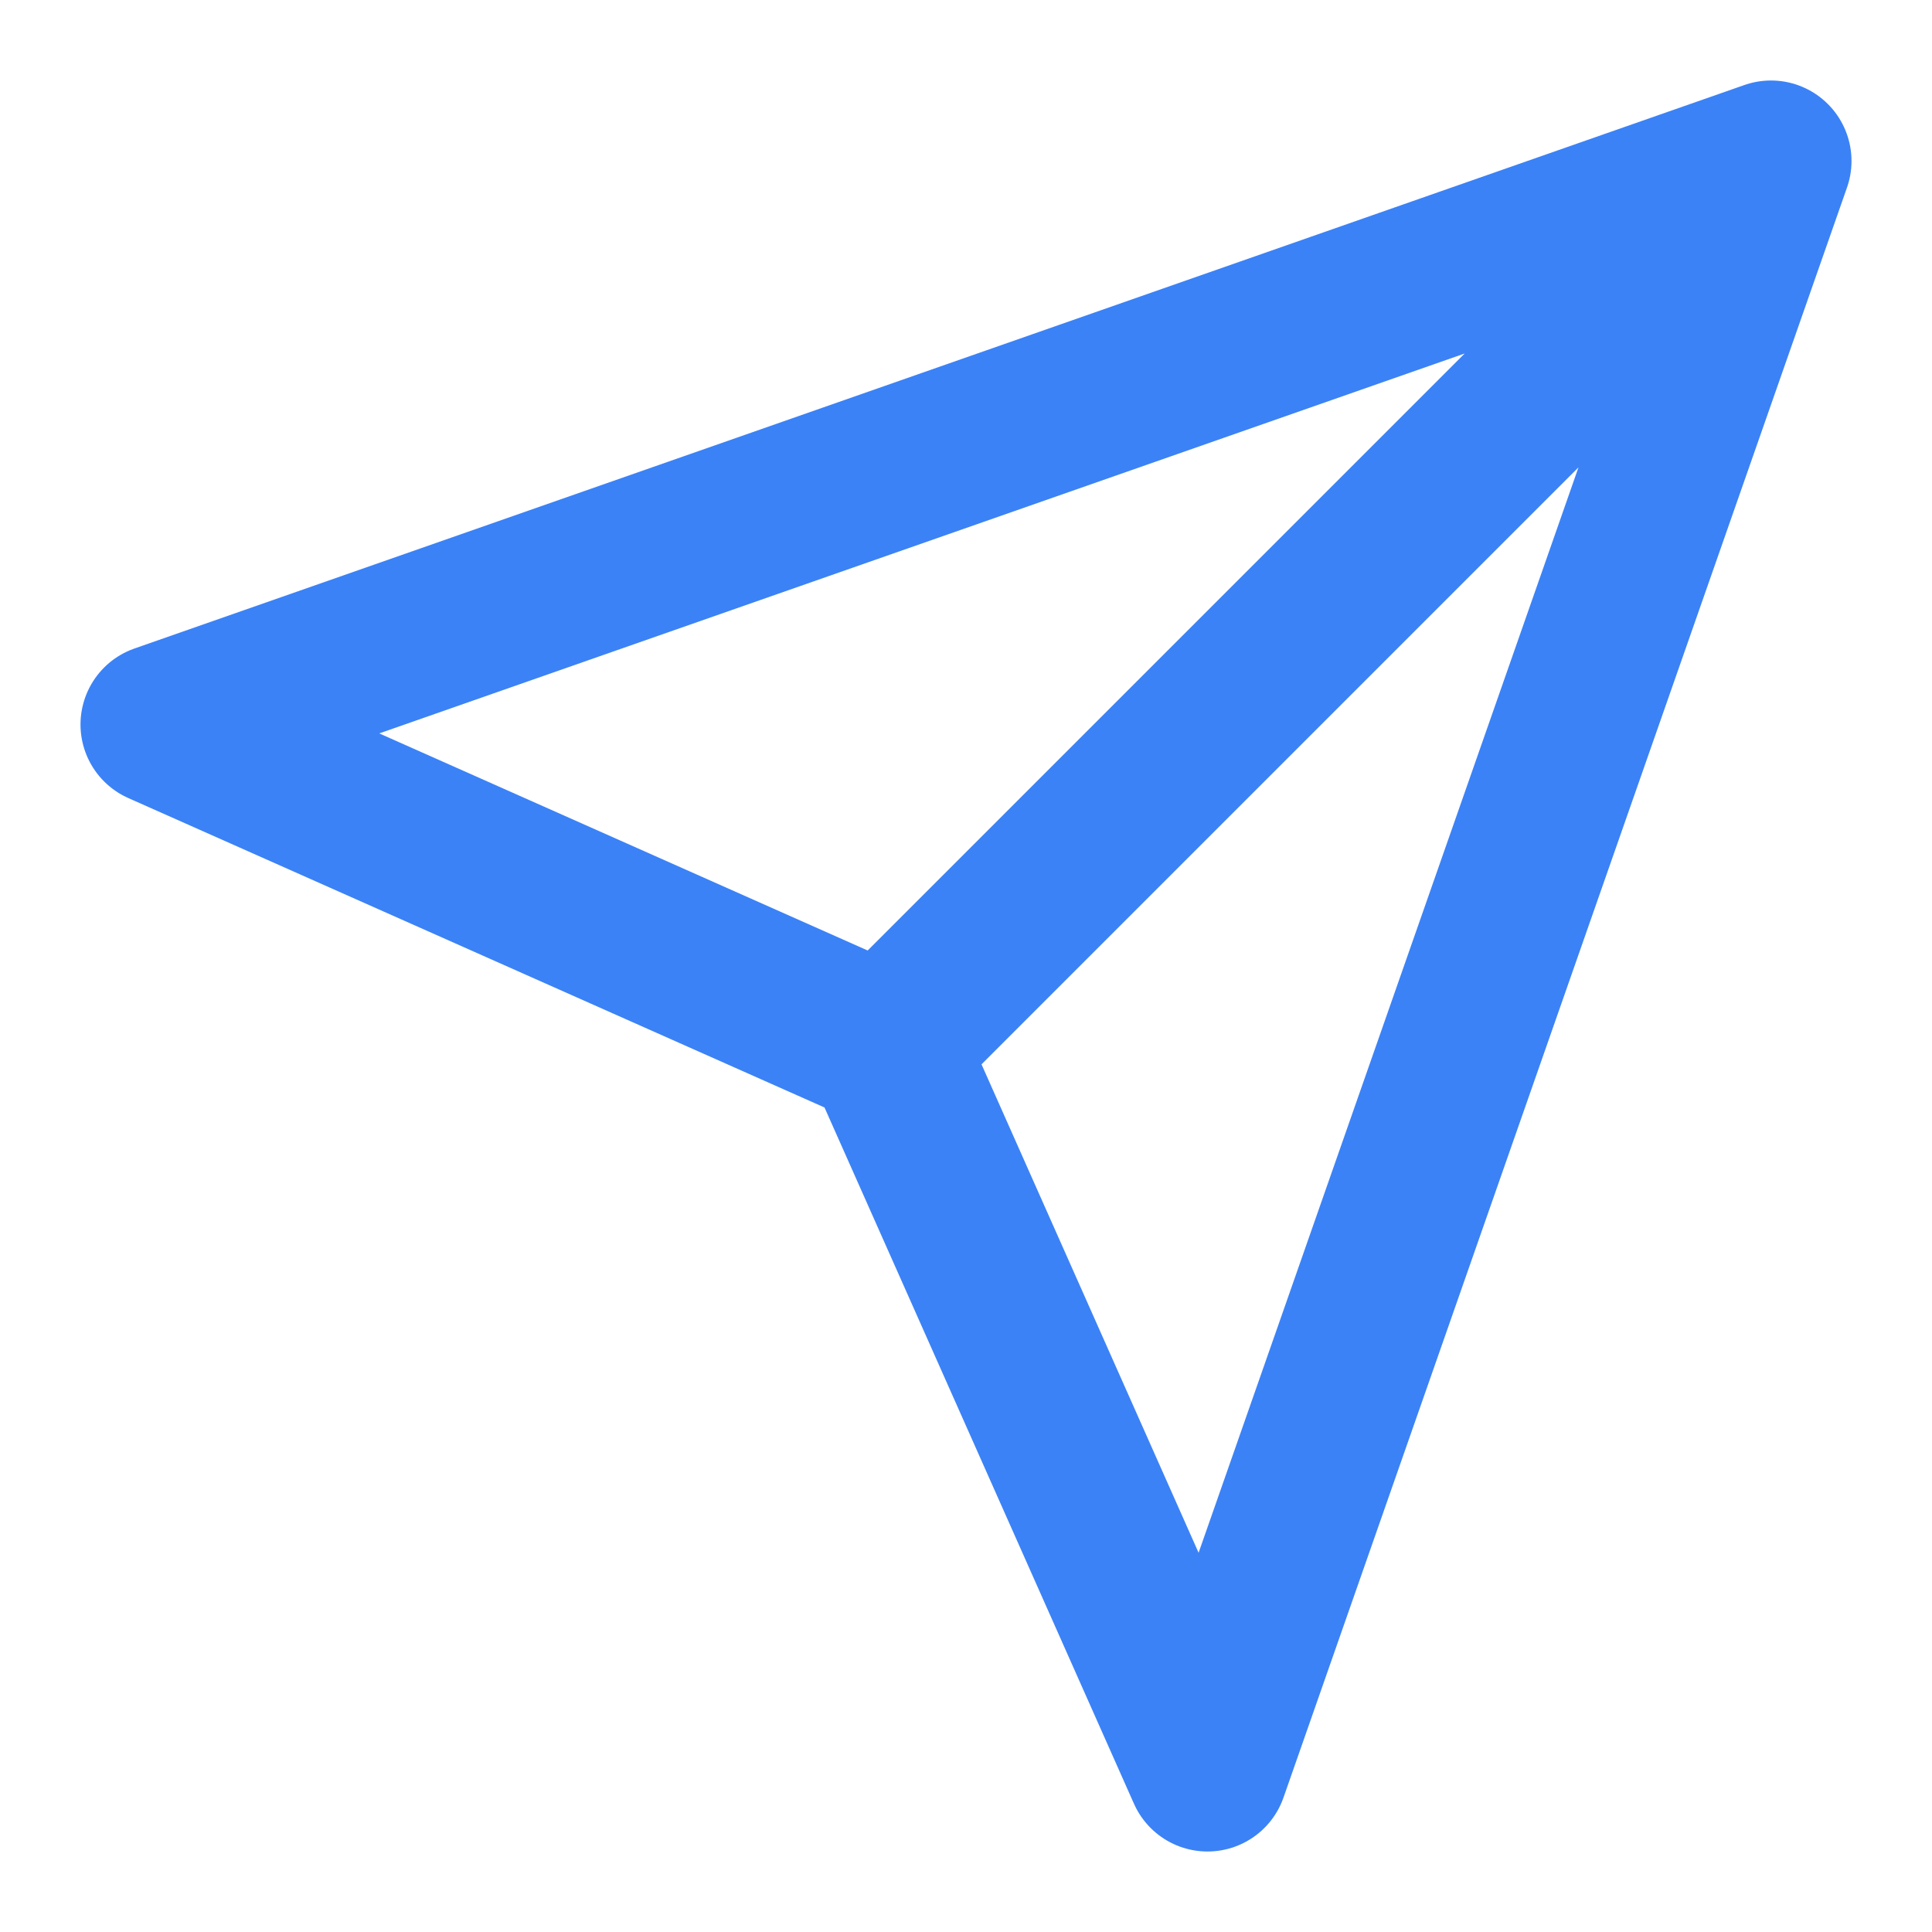
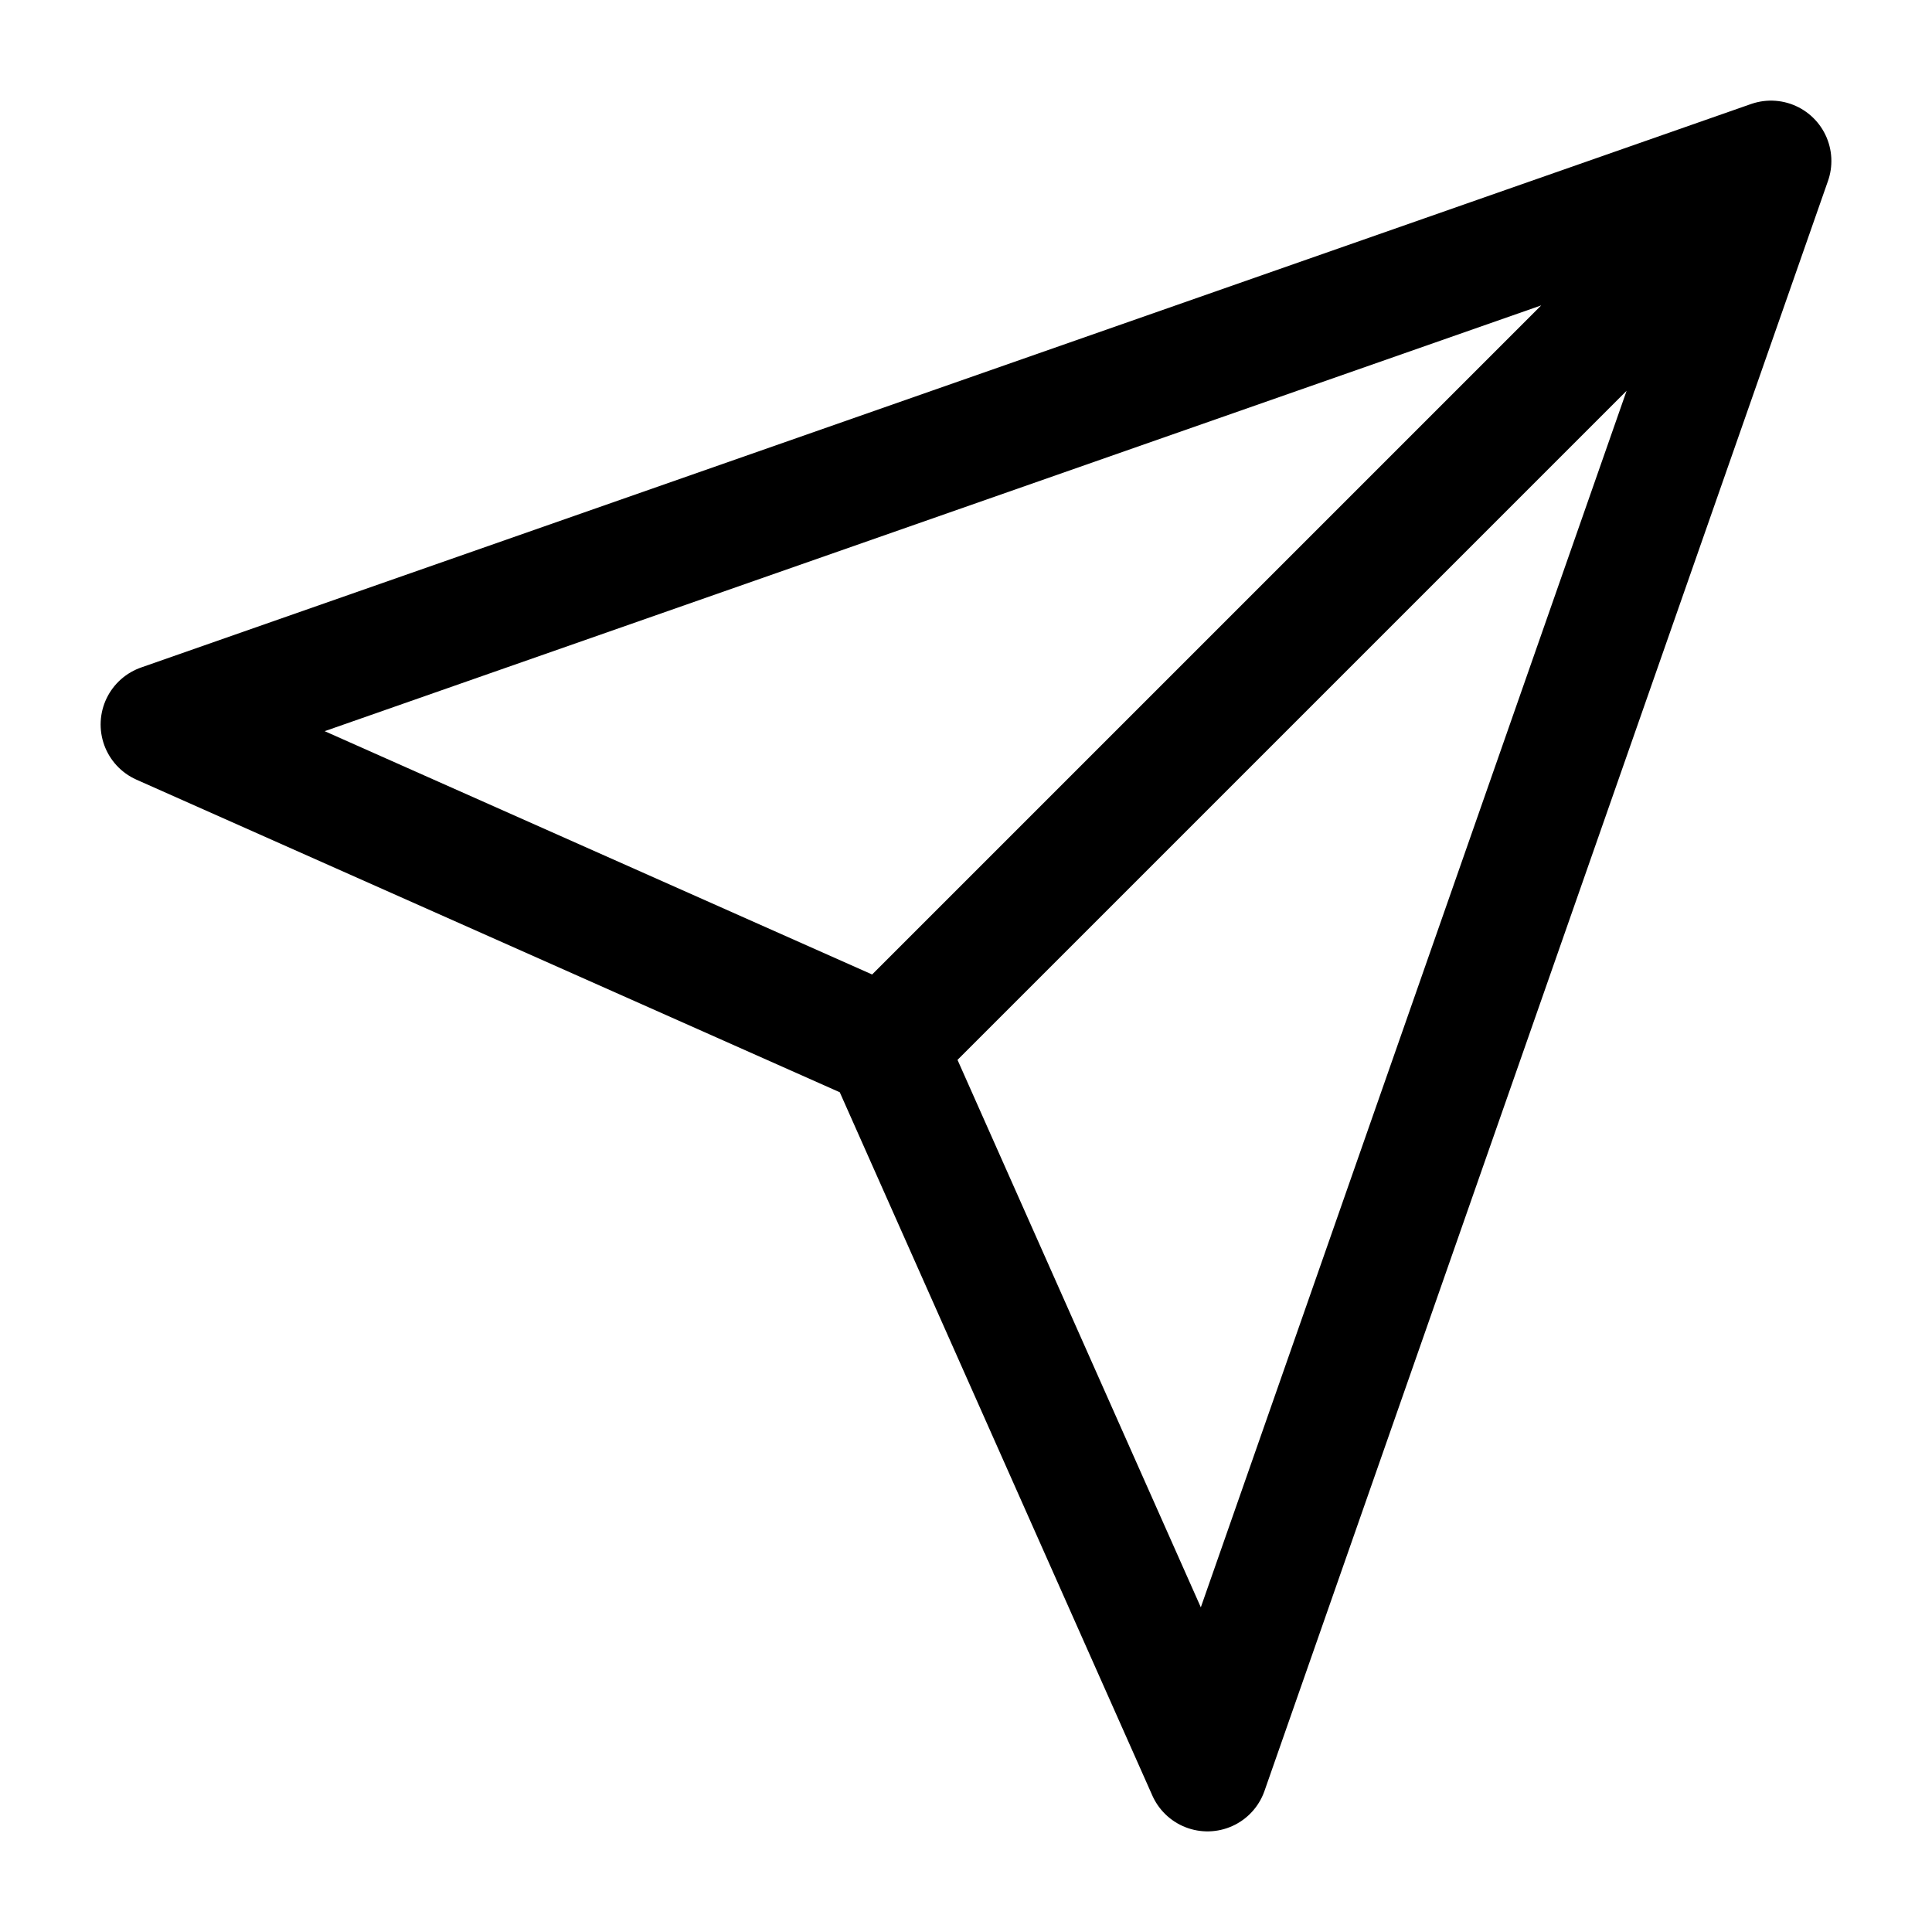
- <svg xmlns="http://www.w3.org/2000/svg" viewBox="0 0 24 24" width="24" height="24" fill="none" stroke="#3B82F6" stroke-width="2" stroke-linecap="round" stroke-linejoin="round">
+ <svg xmlns="http://www.w3.org/2000/svg" viewBox="0 0 24 24" width="24" height="24" fill="none" stroke="currentColor" stroke-width="1.5" stroke-linecap="round" stroke-linejoin="round">
  <path d="M22 2 11 13M22 2l-7 20-4-9-9-4z" />
</svg>
